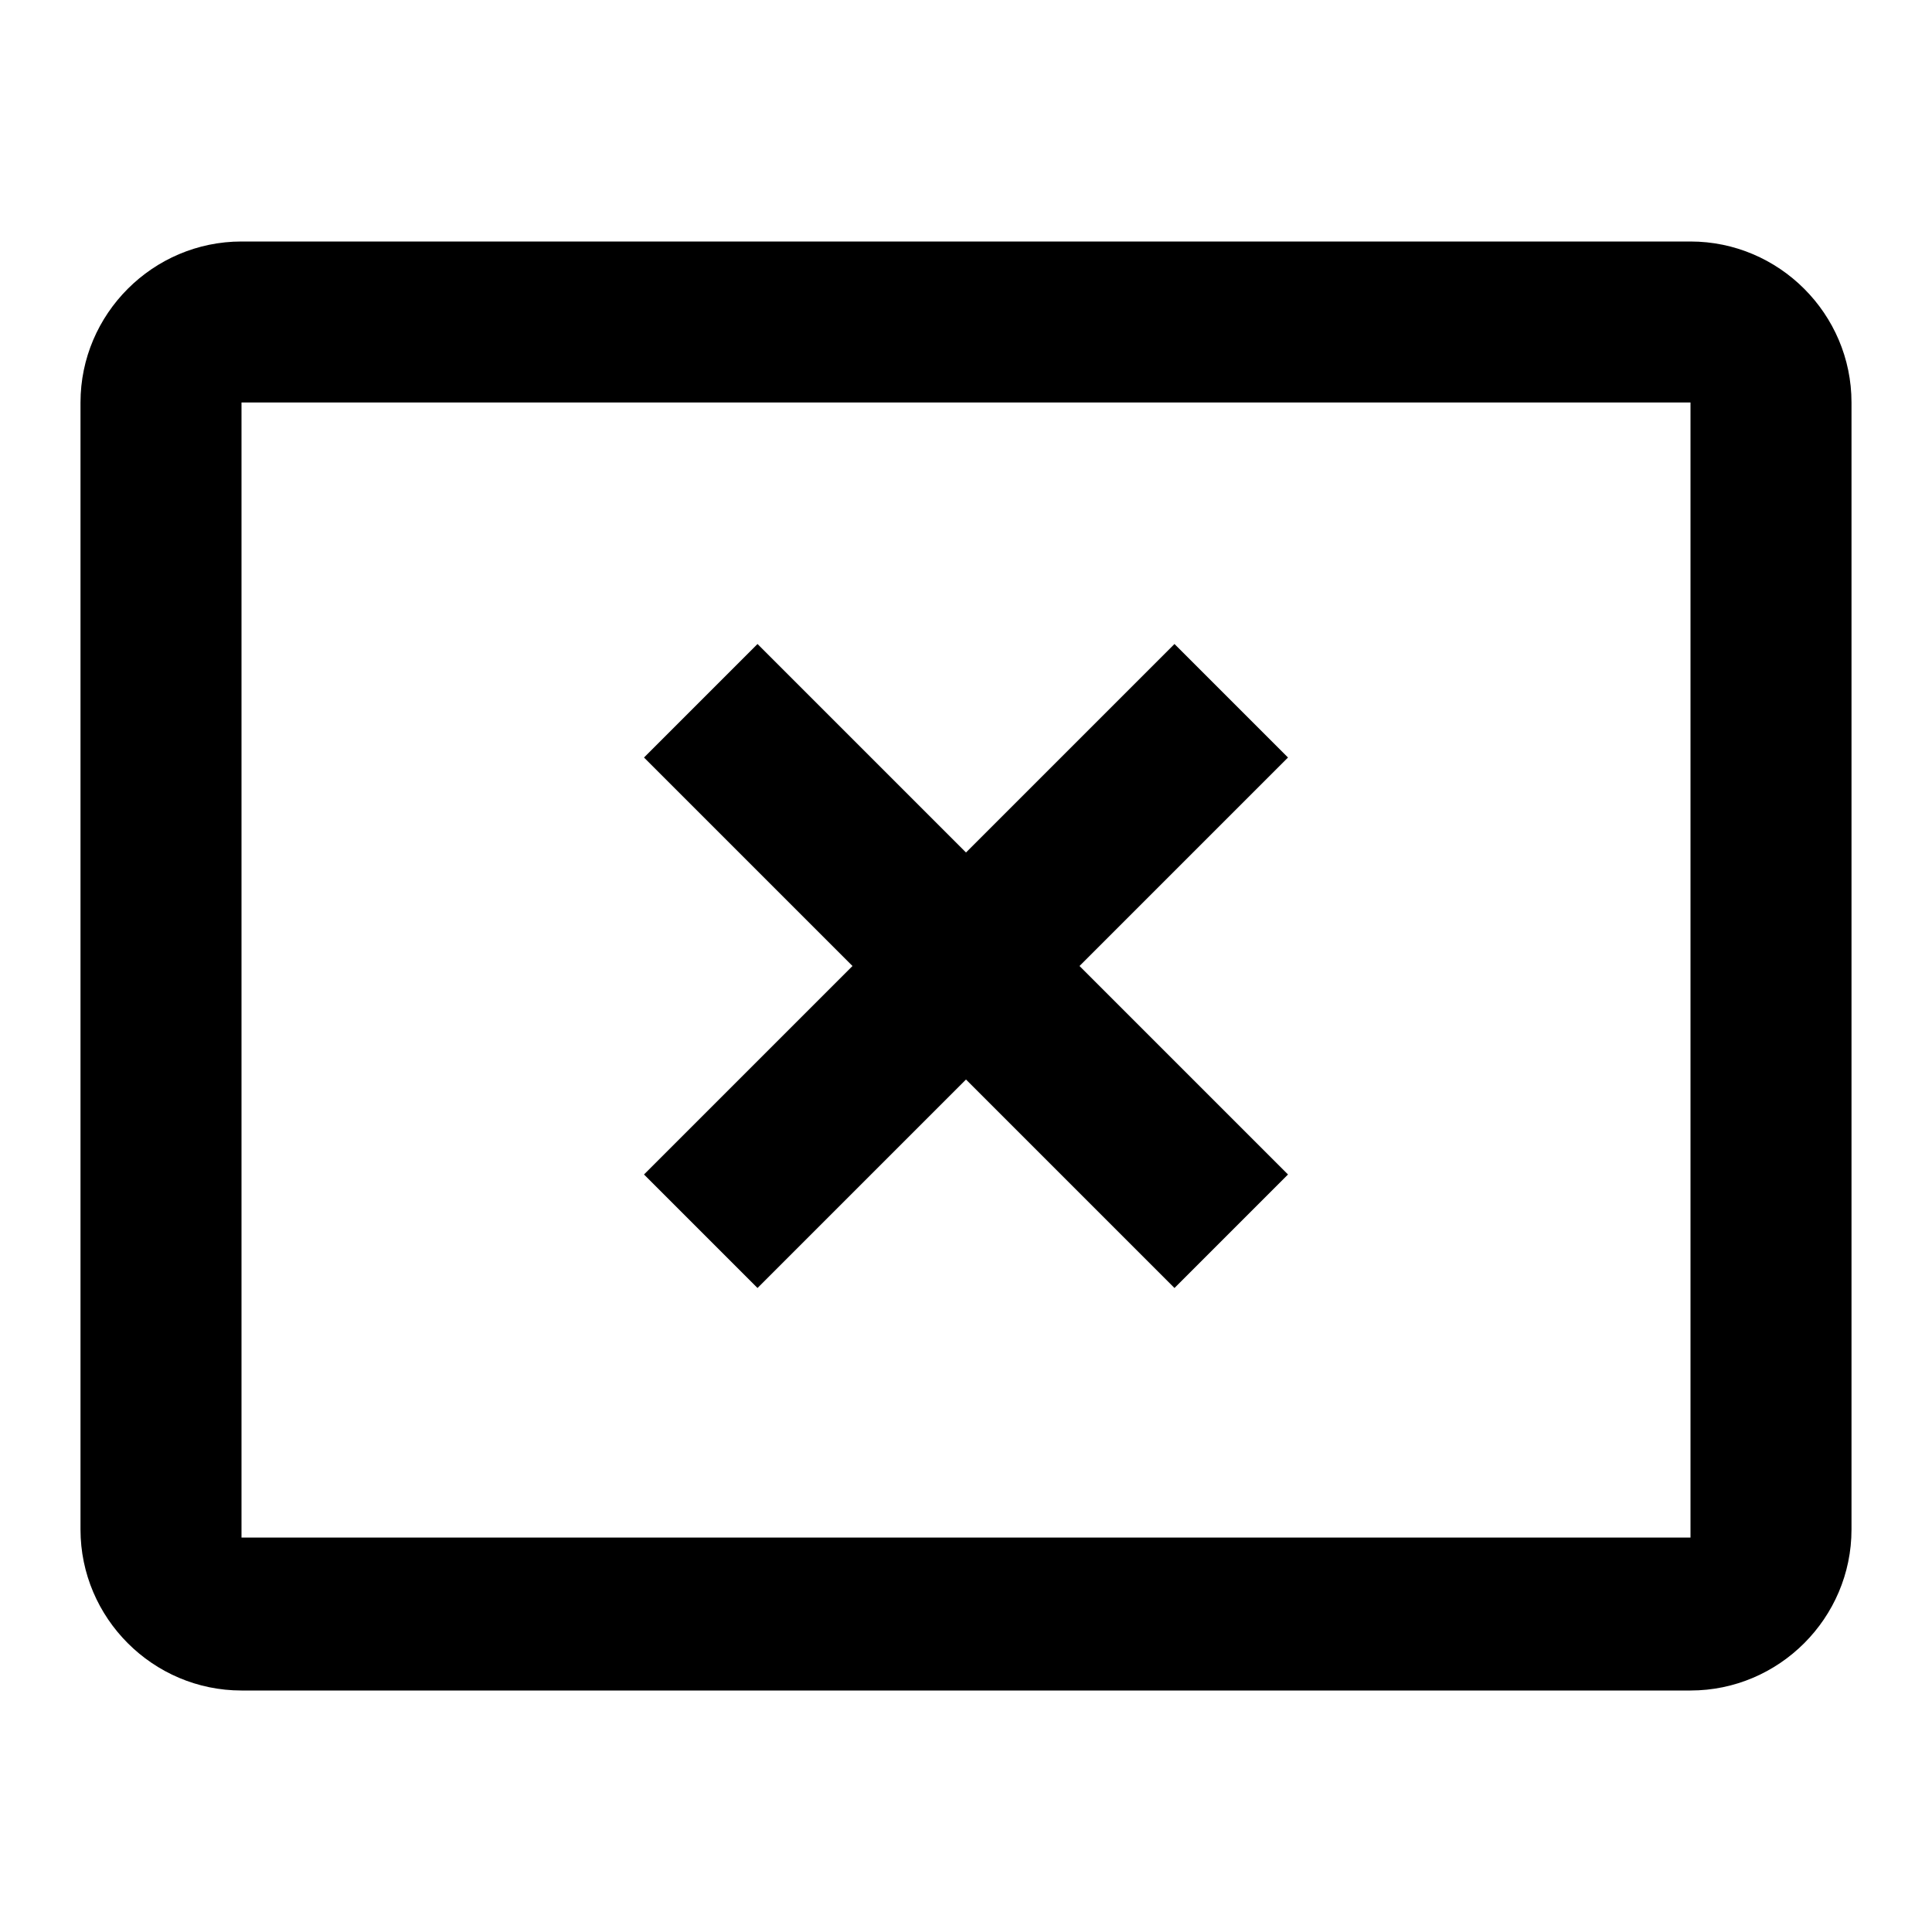
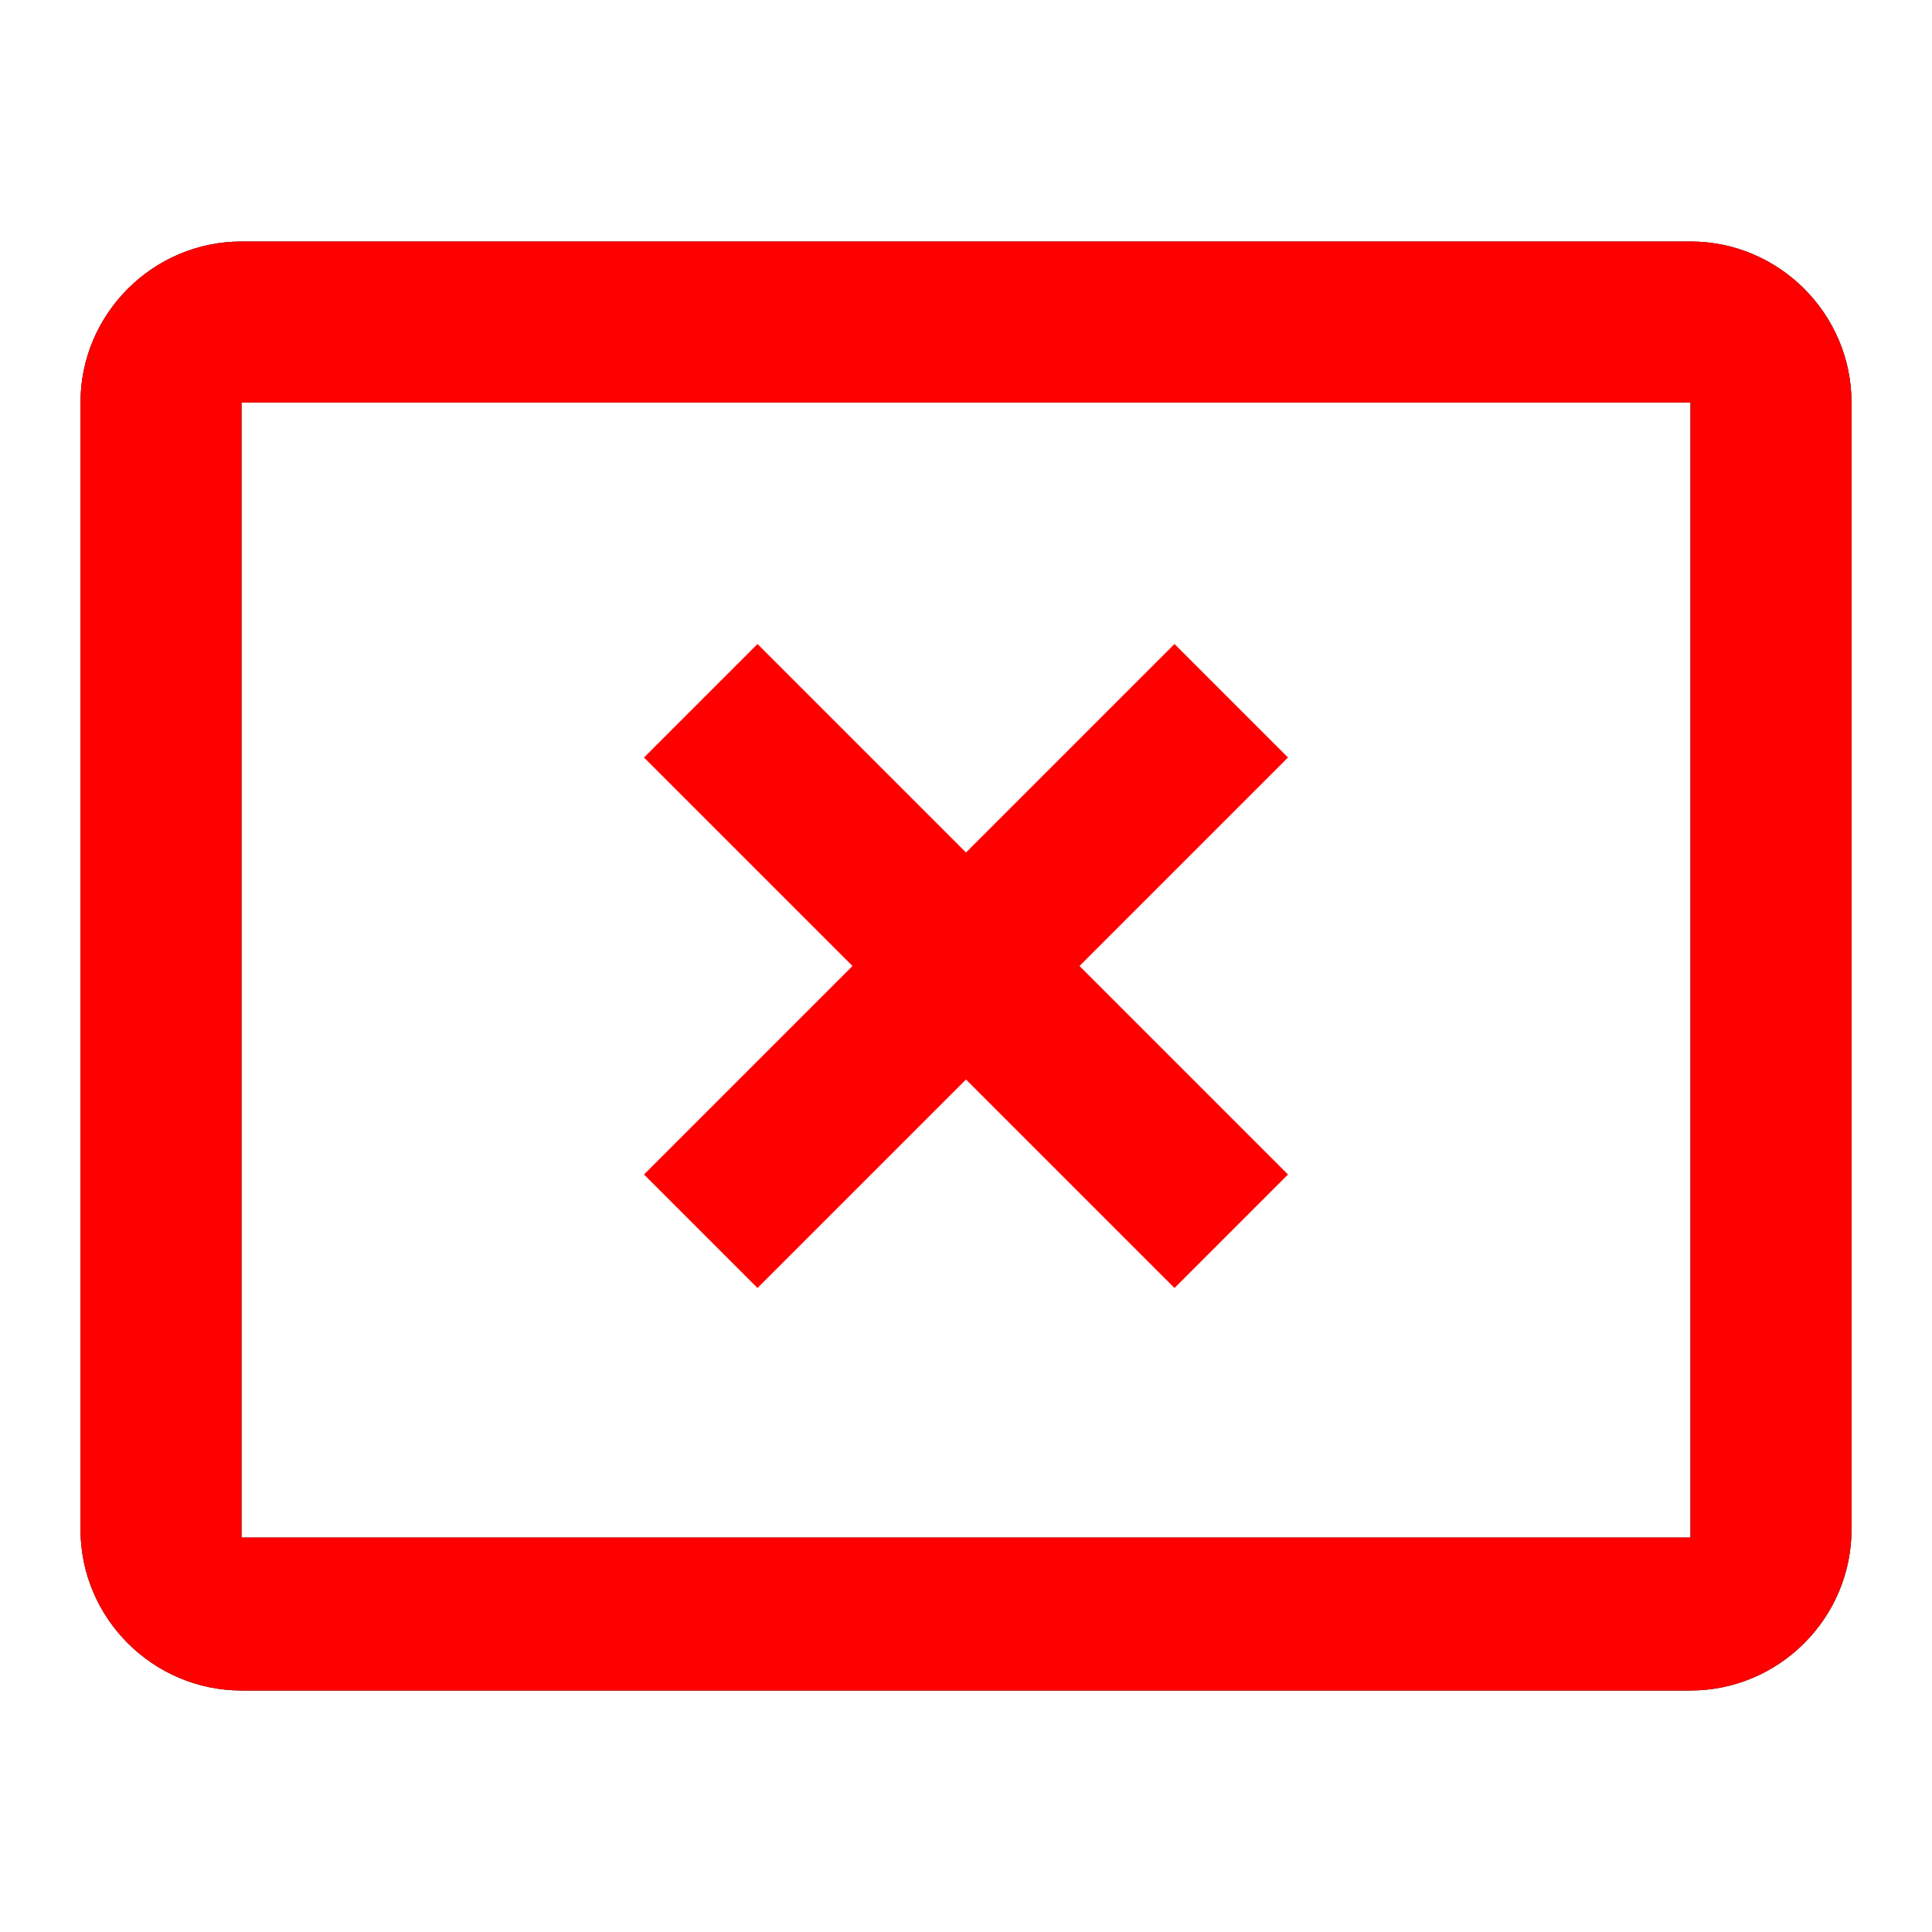
<svg xmlns="http://www.w3.org/2000/svg" width="24" height="24" viewBox="0 0 24 24">
  <path d="M21 19.1H3V5h18v14.1zM21 3H3c-1.1 0-2 .9-2 2v14c0 1.1.9 2 2 2h18c1.1 0 2-.9 2-2V5c0-1.1-.9-2-2-2z" />
-   <path fill="none" d="M21 19.1H3V5h18v14.1zM21 3H3c-1.1 0-2 .9-2 2v14c0 1.1.9 2 2 2h18c1.1 0 2-.9 2-2V5c0-1.1-.9-2-2-2z" />
-   <path d="M14.59 8L12 10.59 9.41 8 8 9.41 10.59 12 8 14.59 9.41 16 12 13.41 14.59 16 16 14.59 13.41 12 16 9.41z" />
+   <path fill="red" d="M21 19.1H3V5h18v14.1zM21 3H3c-1.1 0-2 .9-2 2v14c0 1.1.9 2 2 2h18c1.1 0 2-.9 2-2V5c0-1.1-.9-2-2-2z" />
+   <path fill="red" d="M14.59 8L12 10.59 9.41 8 8 9.41 10.59 12 8 14.59 9.41 16 12 13.41 14.59 16 16 14.59 13.41 12 16 9.41z" />
  <path fill="none" d="M0 0h24v24H0z" />
</svg>
